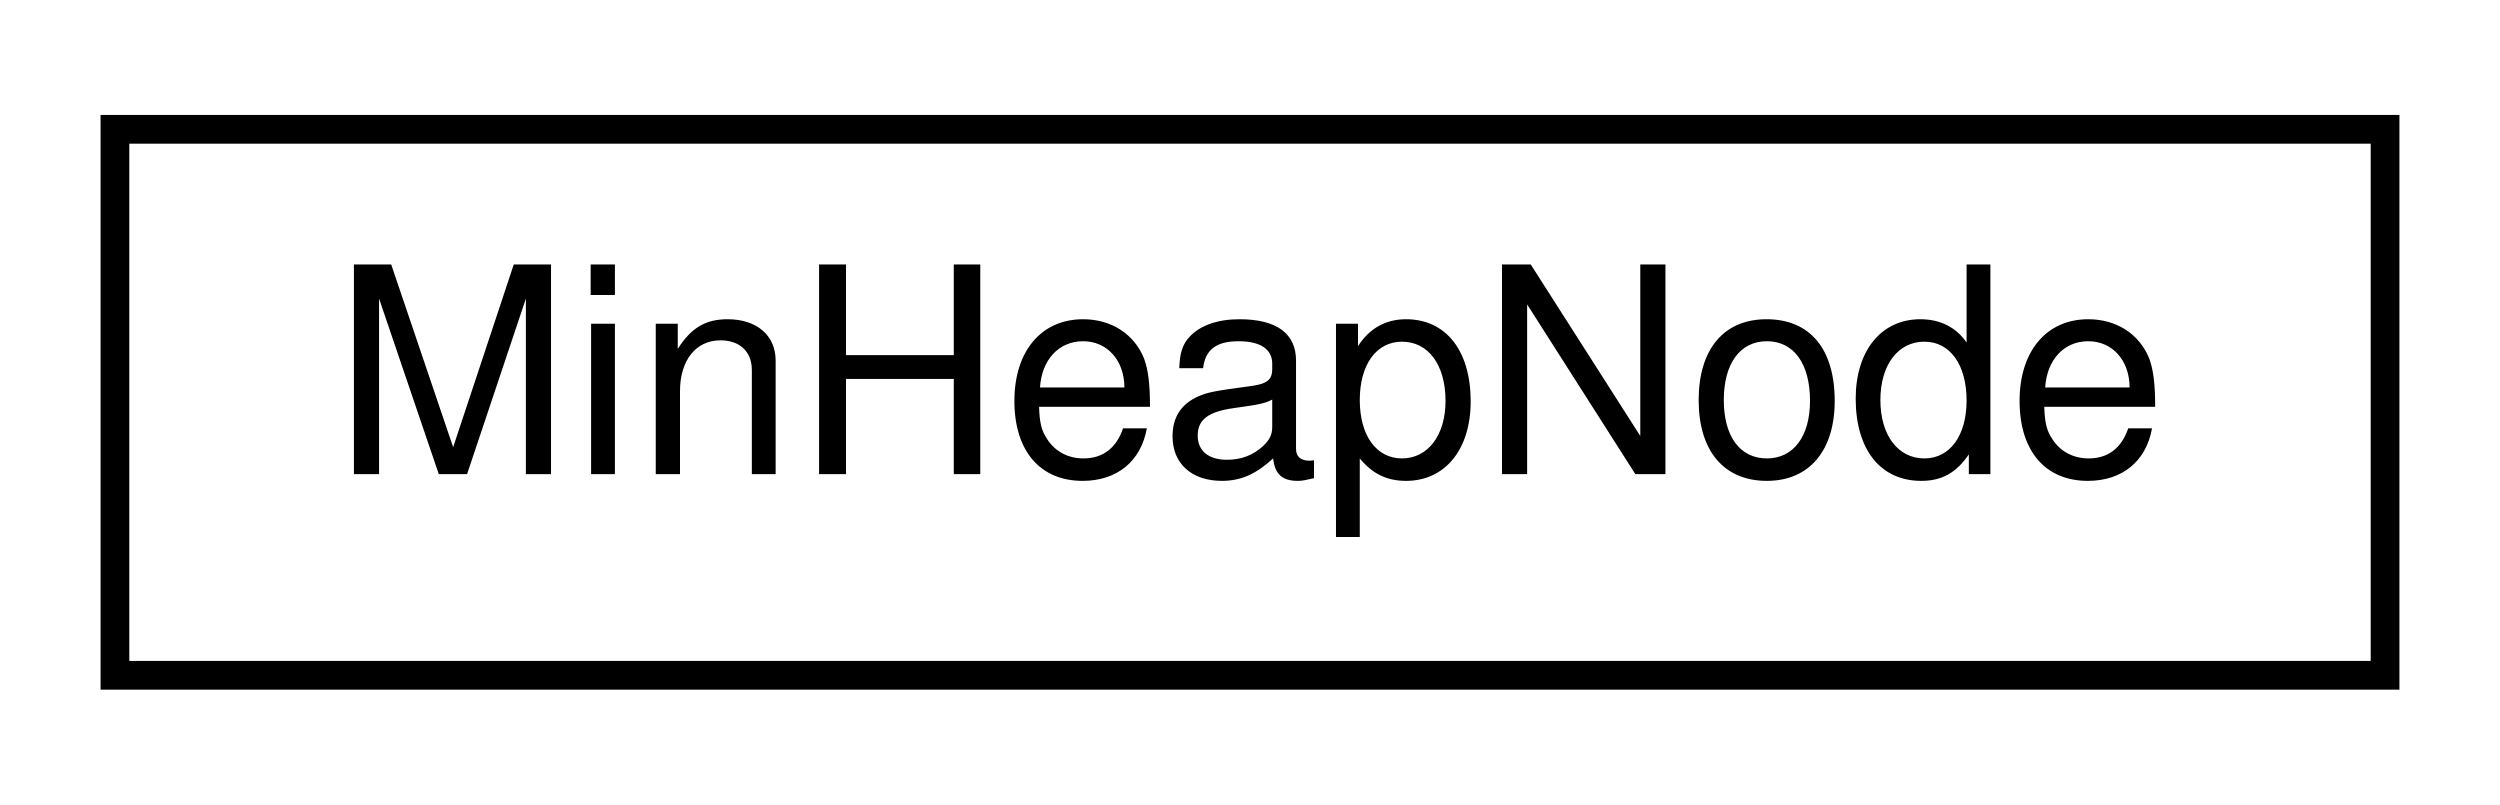
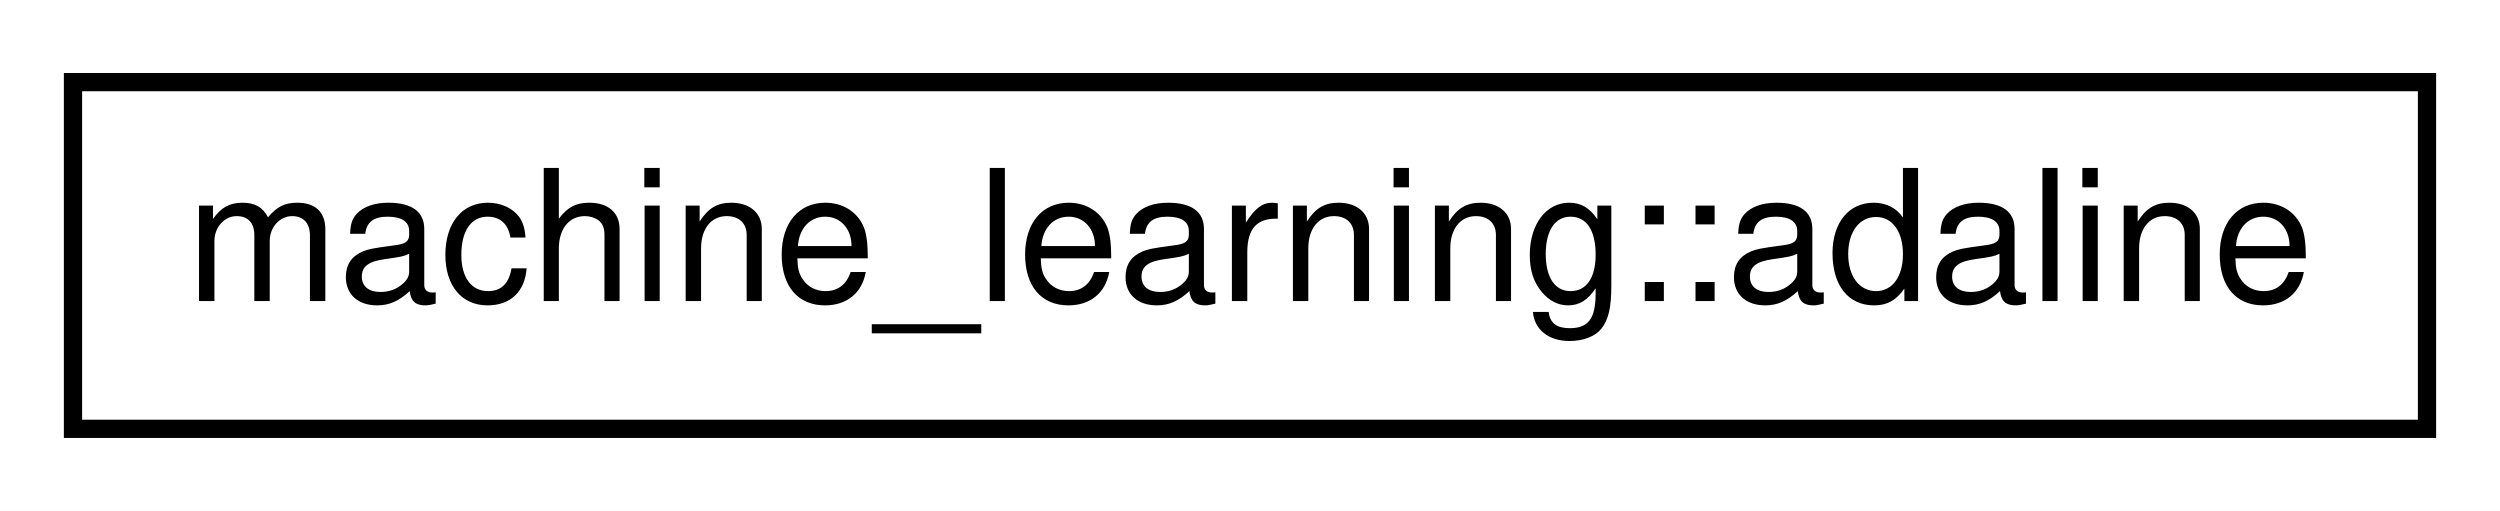
- <svg xmlns="http://www.w3.org/2000/svg" xmlns:xlink="http://www.w3.org/1999/xlink" width="87pt" height="28pt" viewBox="0.00 0.00 87.00 28.00">
+ <svg xmlns="http://www.w3.org/2000/svg" xmlns:xlink="http://www.w3.org/1999/xlink" width="137pt" height="28pt" viewBox="0.00 0.00 137.00 28.00">
  <g id="graph0" class="graph" transform="scale(1 1) rotate(0) translate(4 24)">
-     <polygon fill="white" stroke="transparent" points="-4,4 -4,-24 83,-24 83,4 -4,4" />
+     <polygon fill="white" stroke="transparent" points="-4,4 -4,-24 133,-24 133,4 -4,4" />
    <g id="node1" class="node">
      <g id="a_node1">
-         <a xlink:href="d5/d29/struct_min_heap_node.html" target="_top" xlink:title=" ">
-           <polygon fill="white" stroke="black" points="0,-0.5 0,-19.5 79,-19.5 79,-0.5 0,-0.5" />
-           <text text-anchor="middle" x="39.5" y="-7.5" font-family="Helvetica,sans-Serif" font-size="10.00">MinHeapNode</text>
+         <a xlink:href="d6/d30/classmachine__learning_1_1adaline.html" target="_top" xlink:title=" ">
+           <polygon fill="white" stroke="black" points="0,-0.5 0,-19.5 129,-19.5 129,-0.5 0,-0.5" />
+           <text text-anchor="middle" x="64.5" y="-7.5" font-family="Helvetica,sans-Serif" font-size="10.00">machine_learning::adaline</text>
        </a>
      </g>
    </g>
  </g>
</svg>
